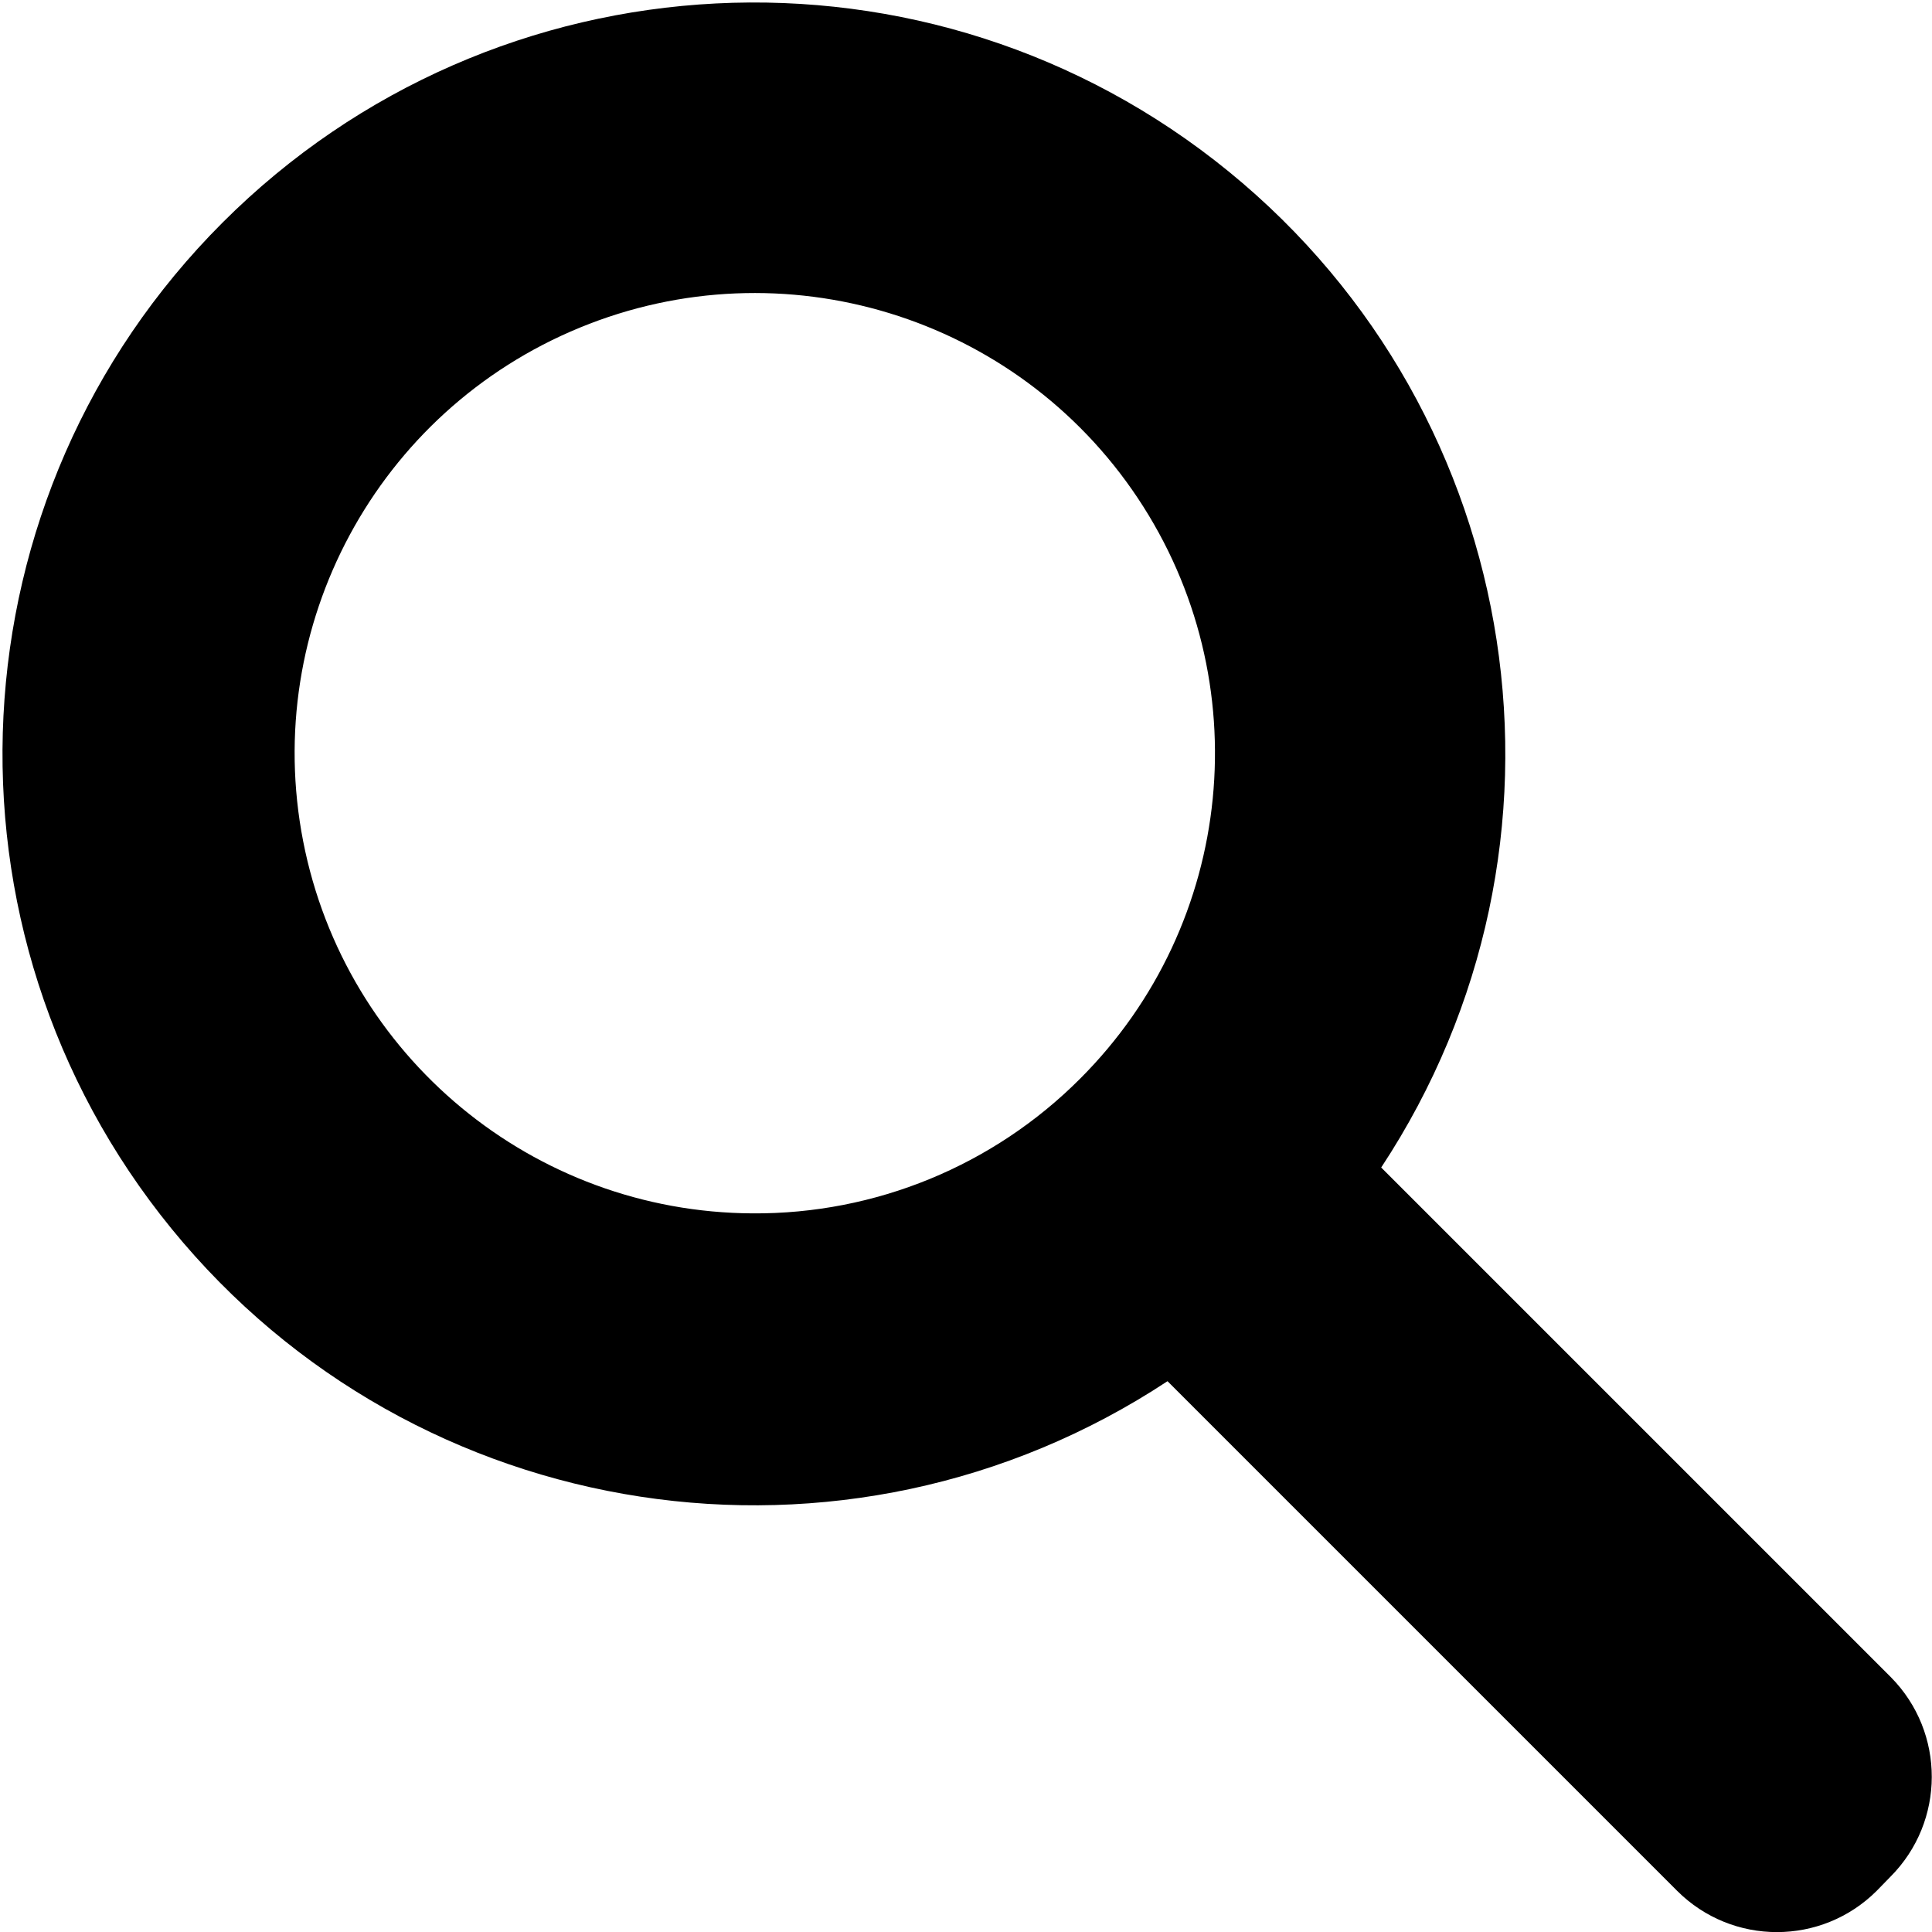
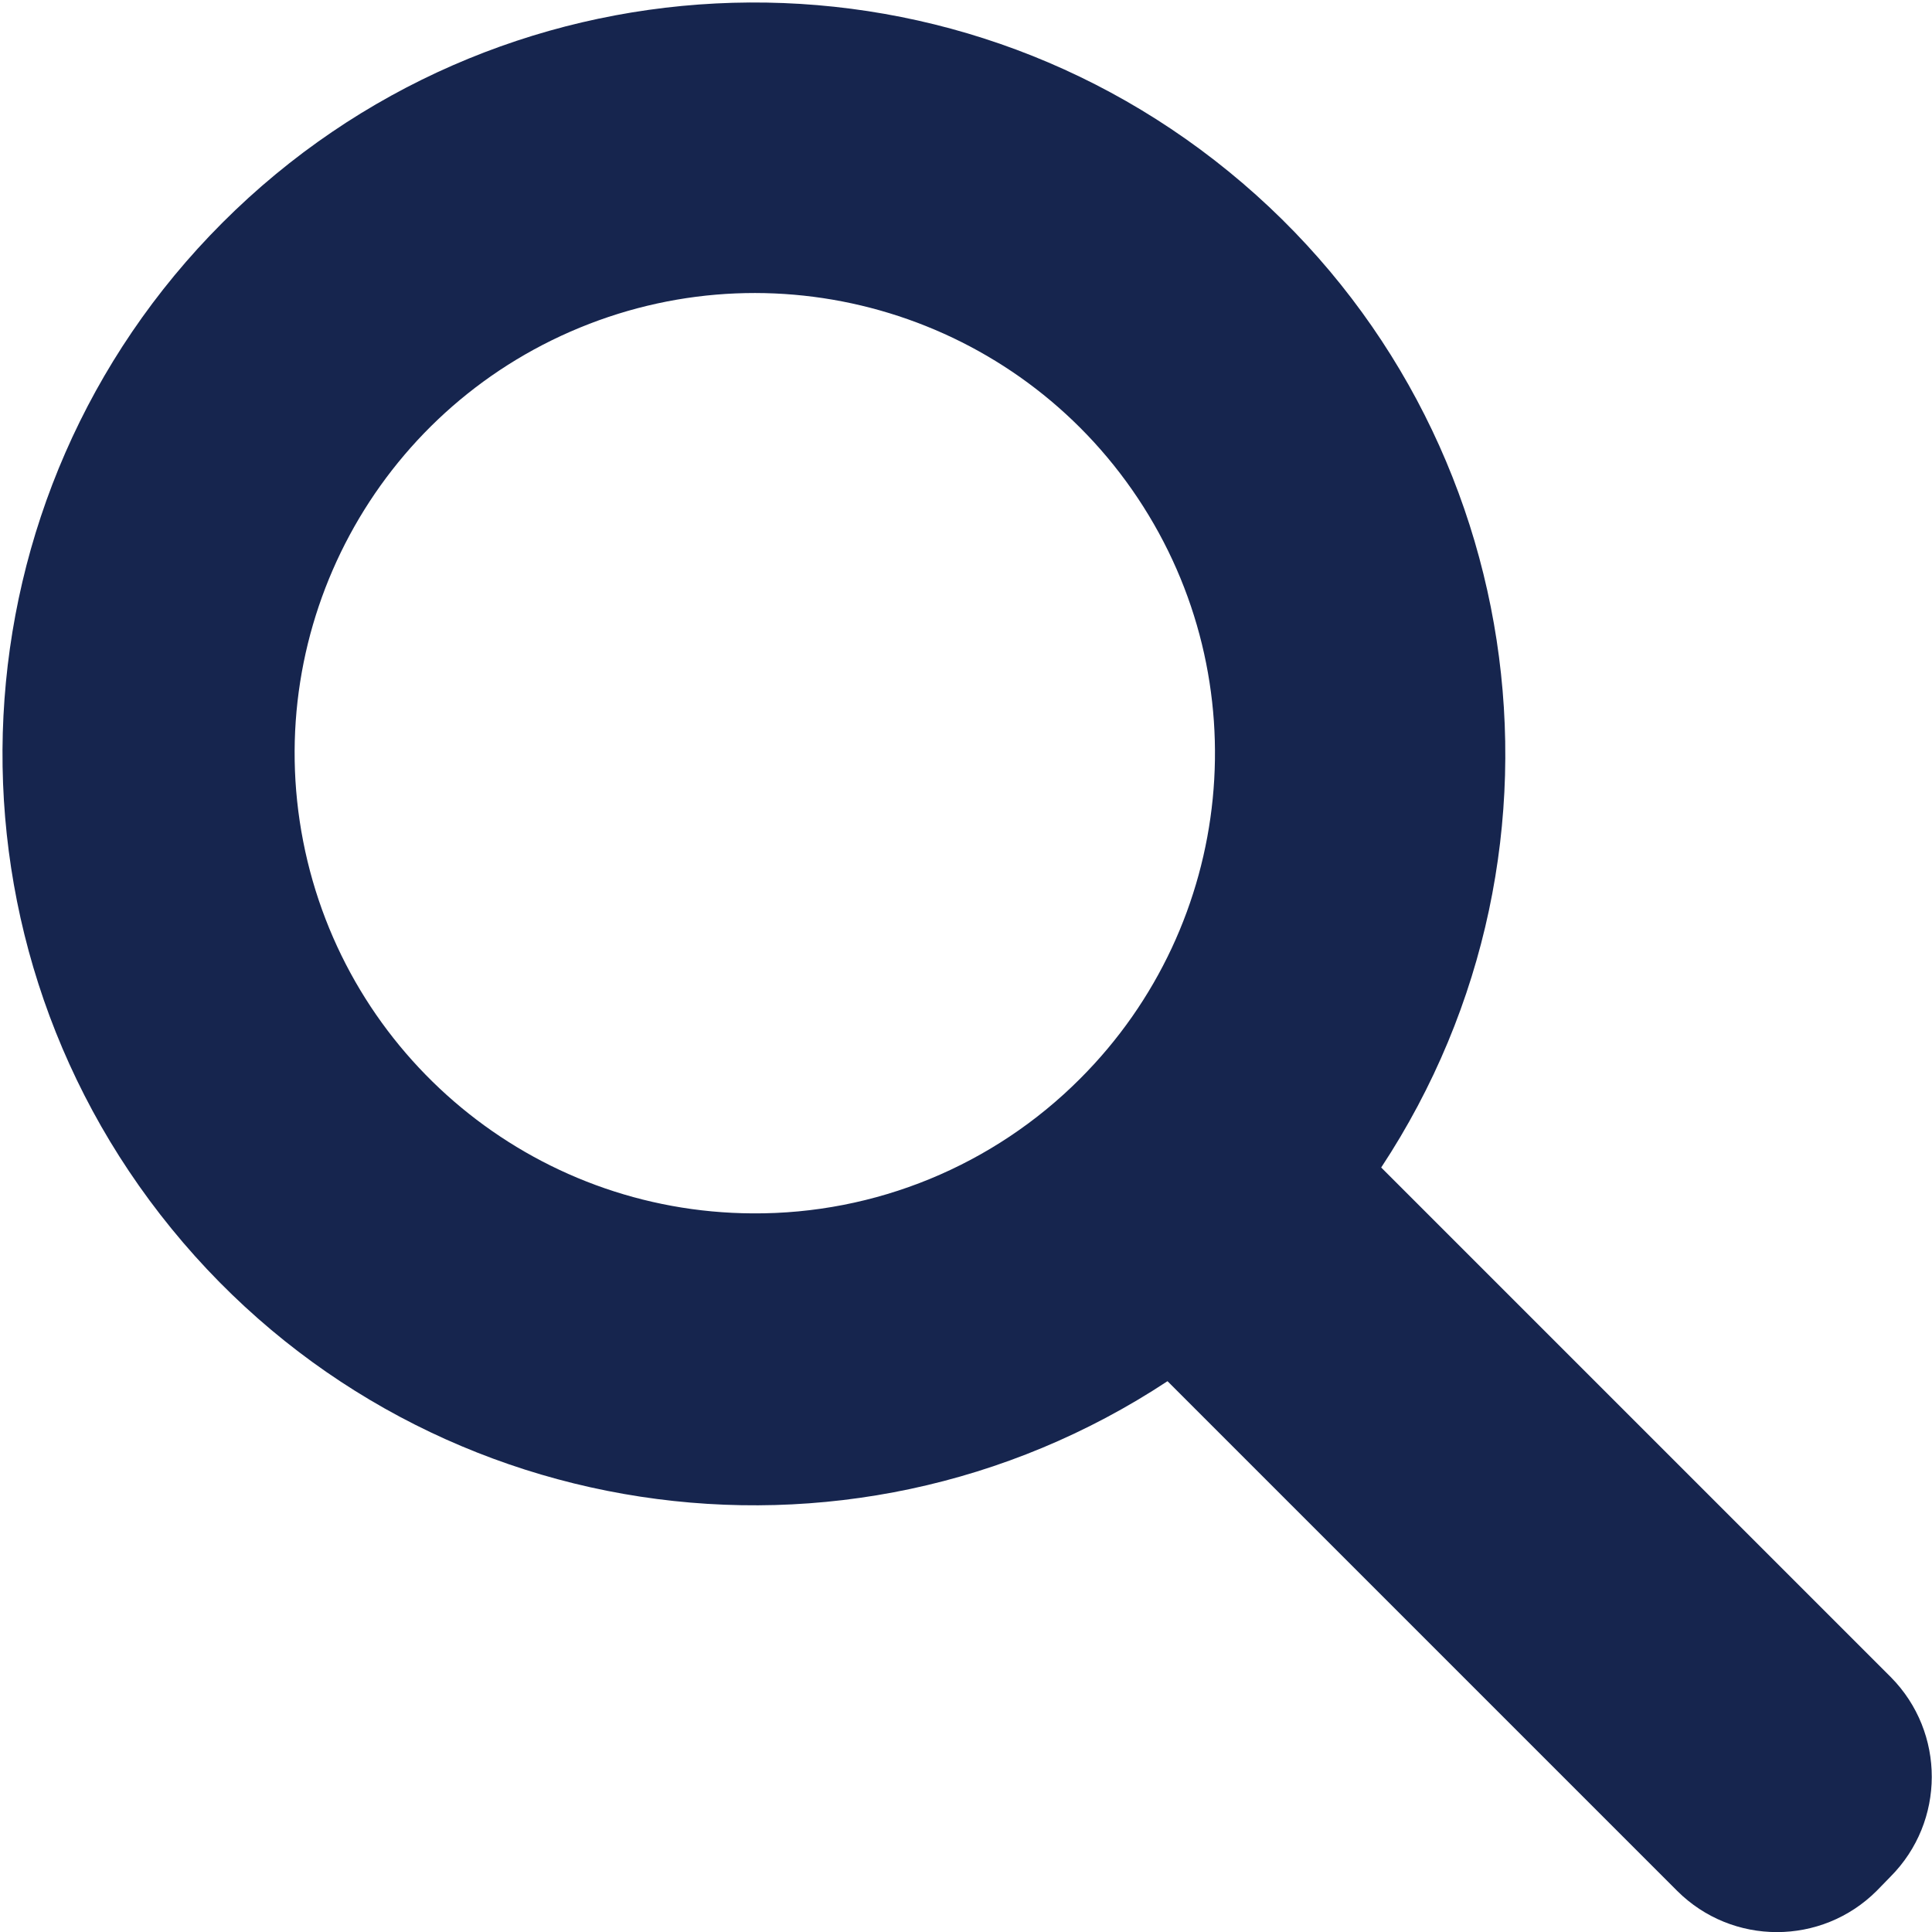
<svg xmlns="http://www.w3.org/2000/svg" id="Layer_1" data-name="Layer 1" viewBox="0 0 53.07 53.07">
+   <defs>
+     <style>.cls-1{fill:#16254e;}</style>
+   </defs>
  <path class="cls-1" d="M51.94,46.07l-14-14a20.64,20.64,0,1,0-5.87,5.87l14,14h0a3.88,3.88,0,0,0,5.48,0l0.38-.39A3.89,3.89,0,0,0,51.94,46.07ZM20.67,33.33a12.64,12.64,0,1,1,9-3.7A12.59,12.59,0,0,1,20.67,33.33Z" />
</svg>
